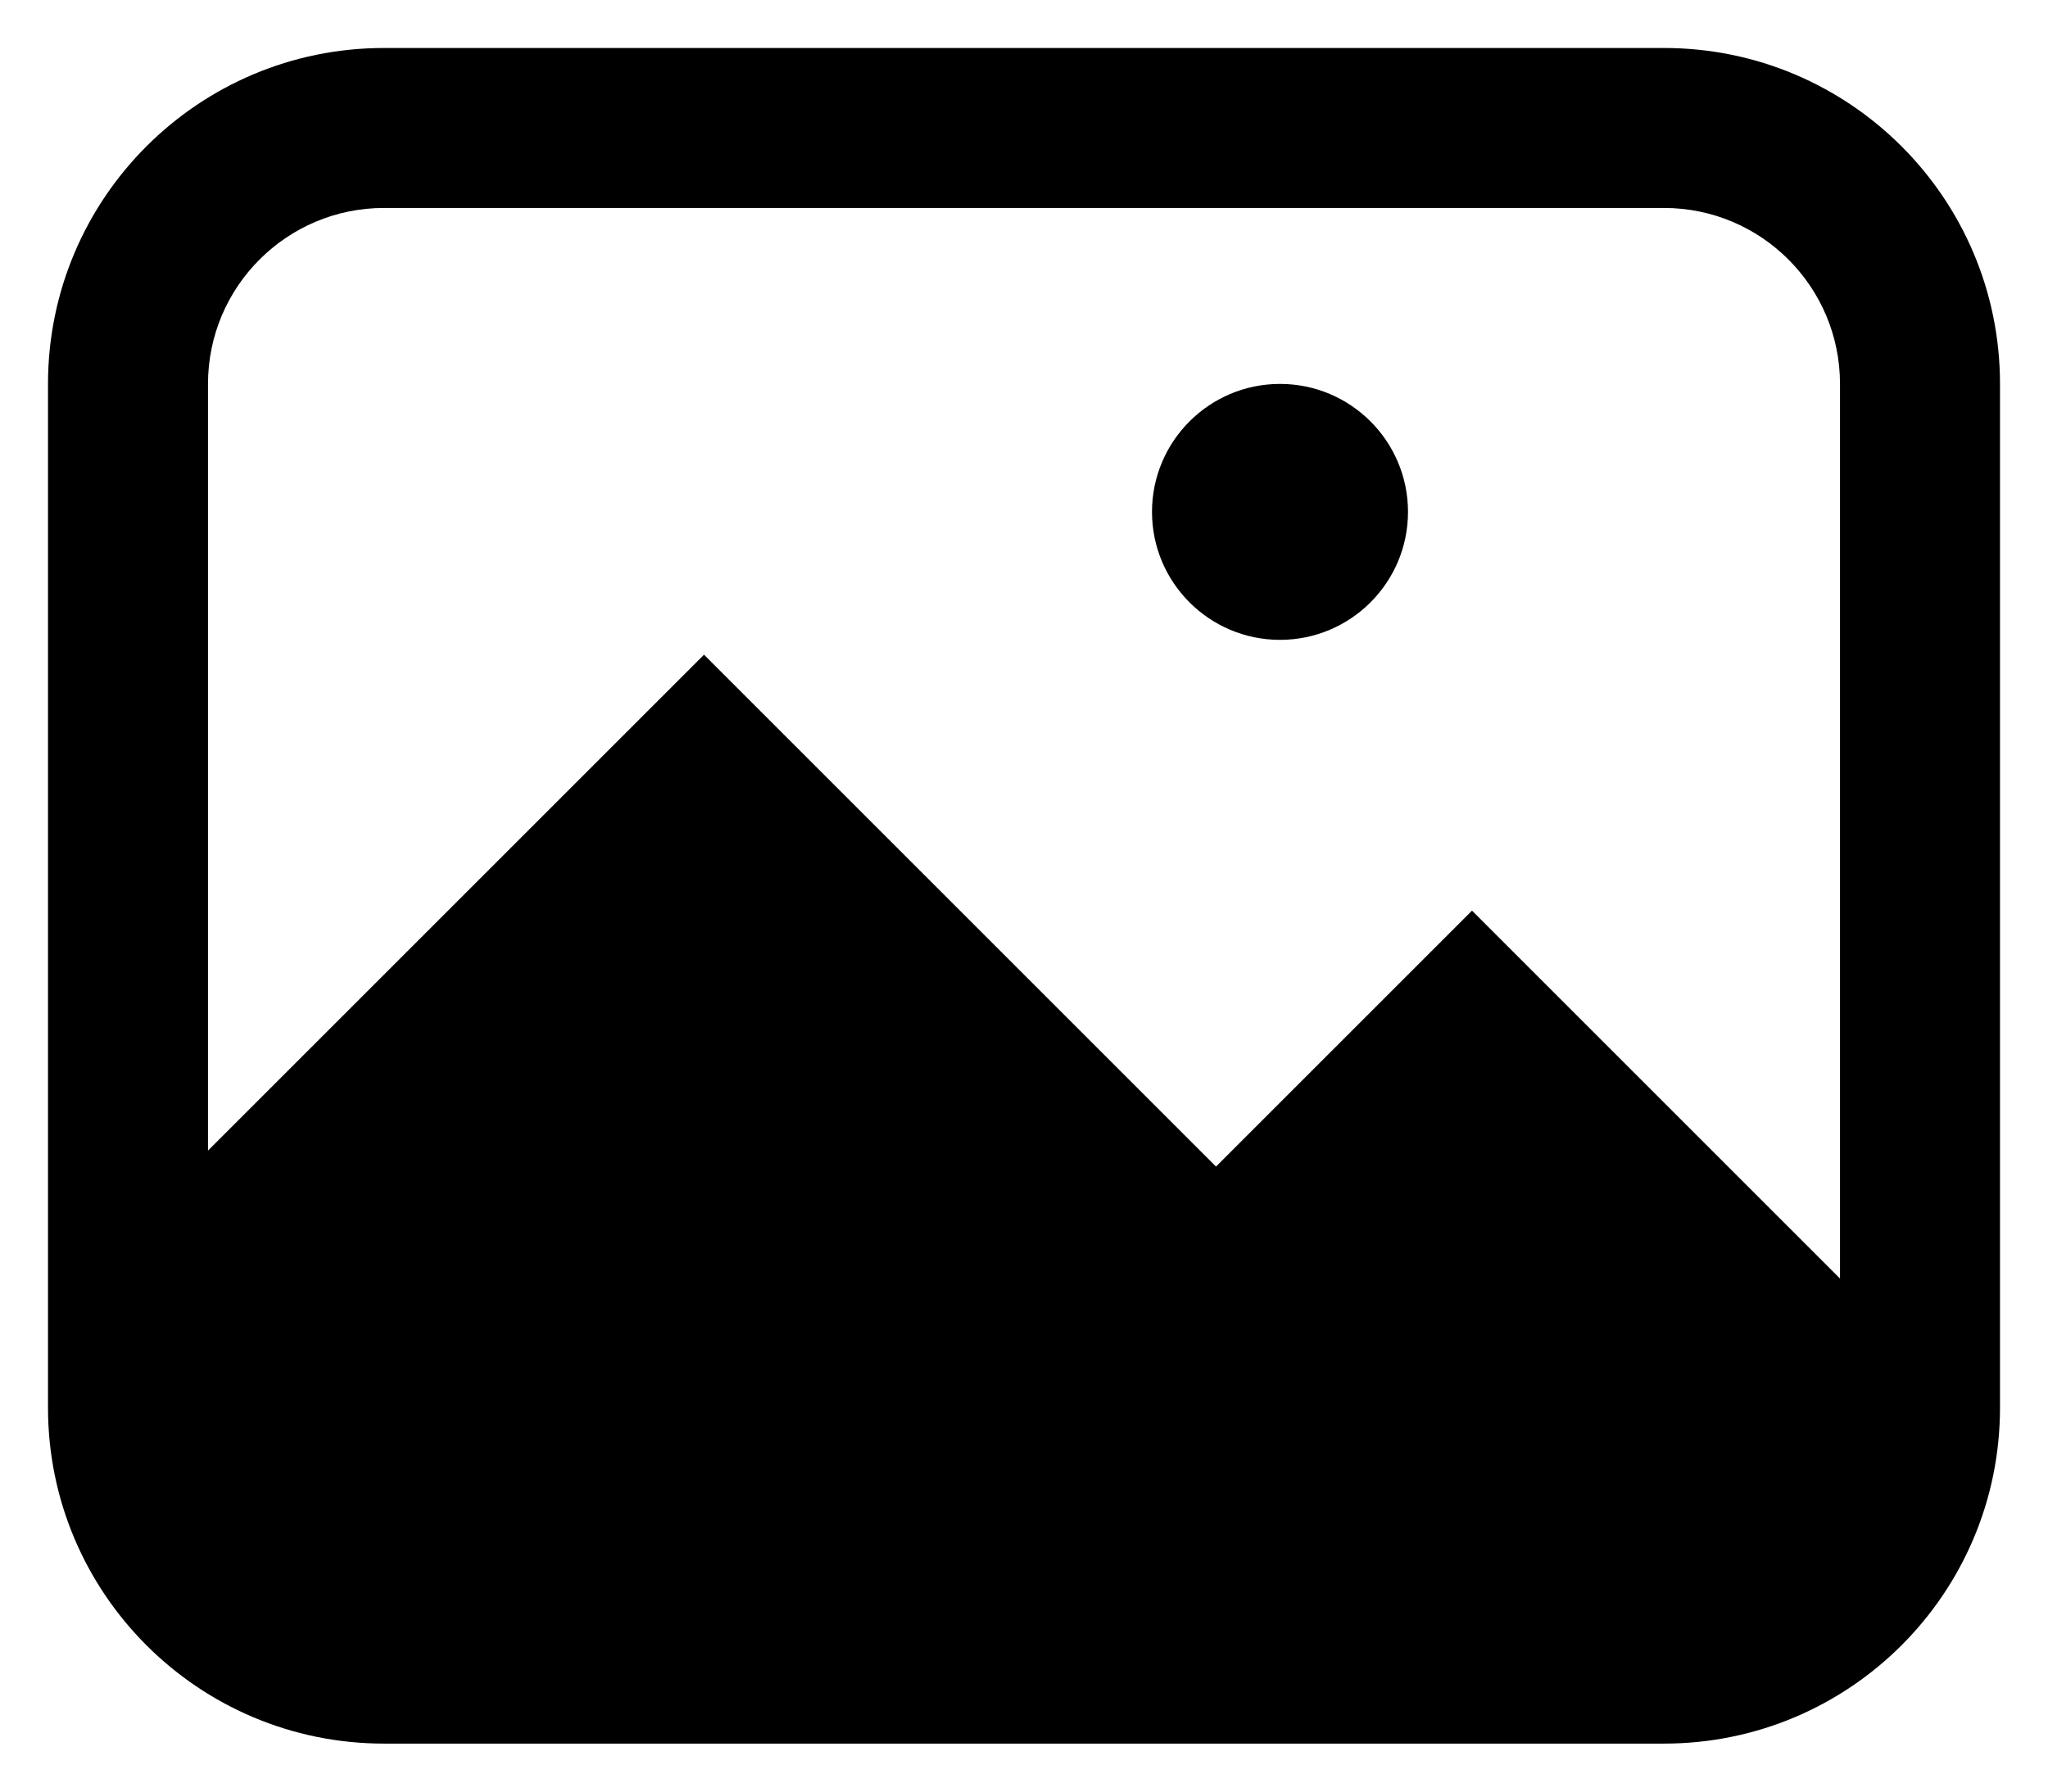
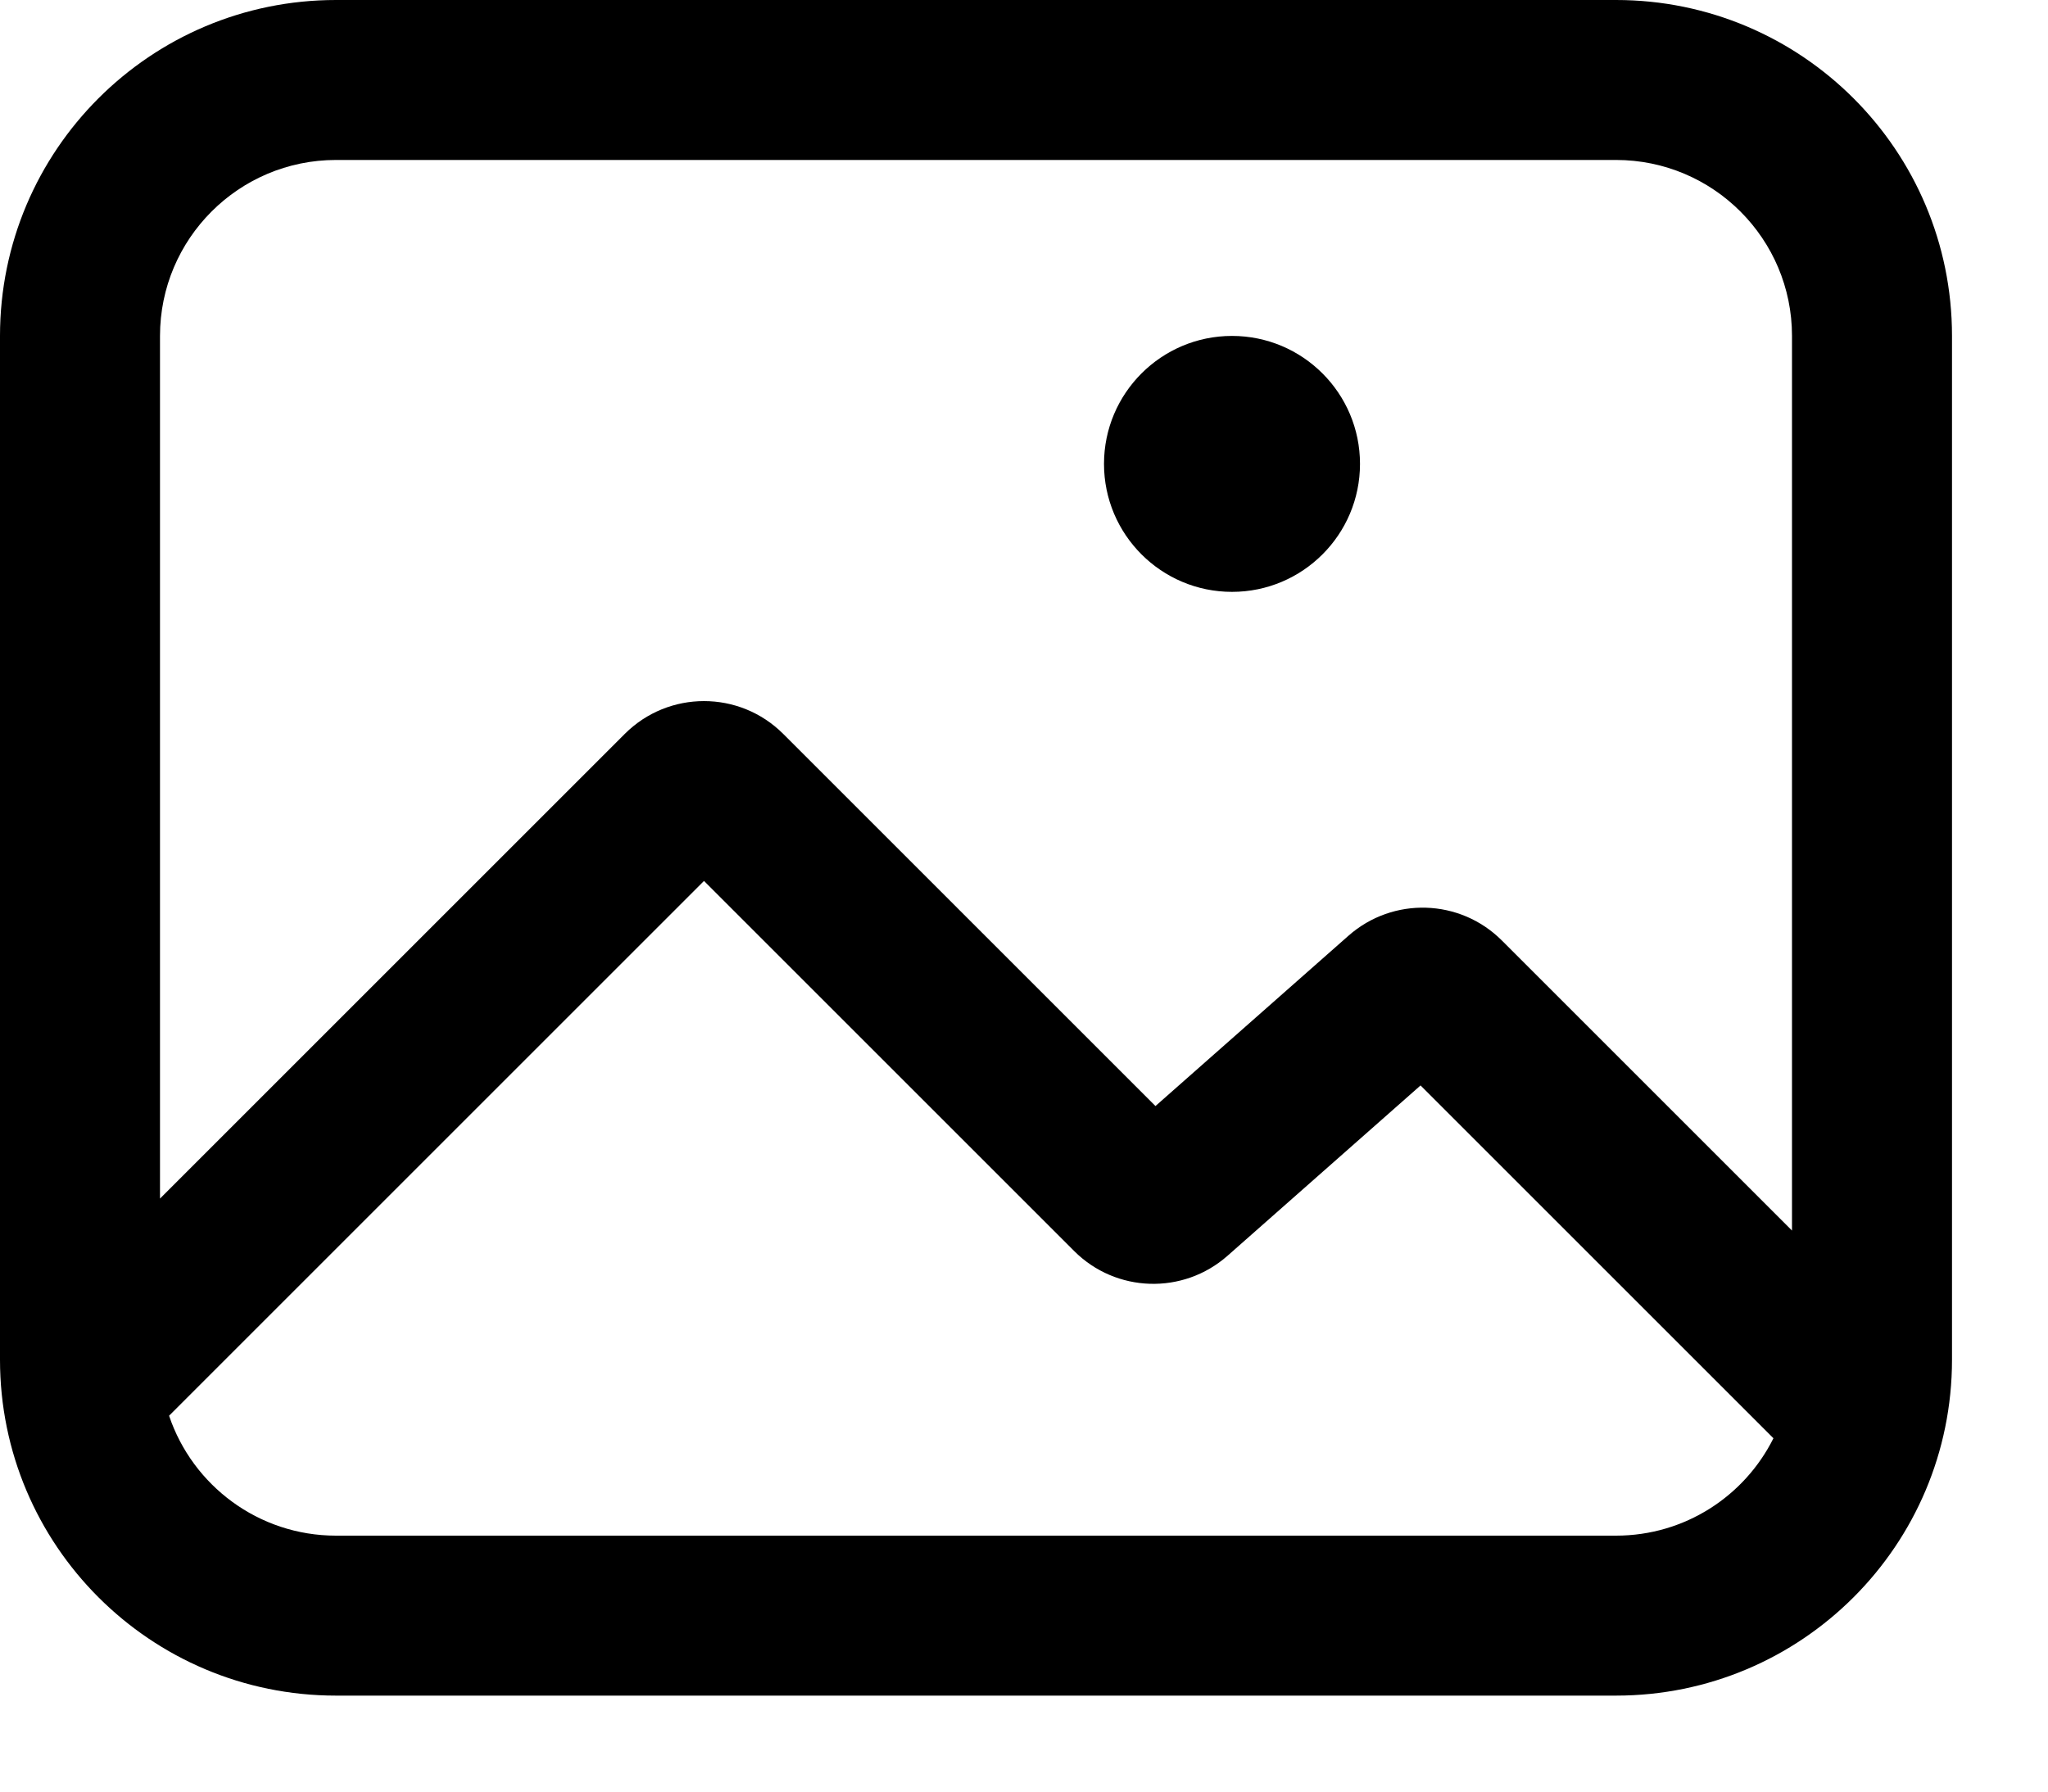
<svg xmlns="http://www.w3.org/2000/svg" width="16" height="14" viewBox="0 0 16 14" fill="none">
-   <path fill-rule="evenodd" clip-rule="evenodd" d="M5.942 5.558L9.5 9.116L11.058 7.558L11.5 7.116L11.942 7.558L14.375 9.991V3C14.375 2.241 13.759 1.625 13 1.625H10.188H3C2.241 1.625 1.625 2.241 1.625 3V4.333V8.991L5.058 5.558L5.5 5.116L5.942 5.558ZM0.375 11C0.375 12.45 1.55 13.625 3 13.625H10.188H13C14.45 13.625 15.625 12.45 15.625 11V3C15.625 1.55 14.45 0.375 13 0.375H10.188H3C1.55 0.375 0.375 1.55 0.375 3V4.333V9.667V11ZM10 5C10.552 5 11 4.552 11 4C11 3.448 10.552 3 10 3C9.448 3 9 3.448 9 4C9 4.552 9.448 5 10 5Z" fill="currentColor" />
+   <path fill-rule="evenodd" clip-rule="evenodd" d="M2.625 12C2.019 12 1.504 11.607 1.321 11.063L5.5 6.884L8.392 9.776C8.719 10.103 9.243 10.119 9.59 9.813L11.098 8.482L13.855 11.239C13.63 11.69 13.164 12 12.625 12L9.812 12H2.625ZM4.881 5.735L1.25 9.366V9.292L1.25 3.958L1.25 2.625C1.25 1.866 1.866 1.25 2.625 1.25L9.812 1.25L12.625 1.25C13.384 1.25 14 1.866 14 2.625V9.616L11.733 7.349C11.406 7.022 10.882 7.006 10.535 7.312L9.027 8.643L6.119 5.735C5.777 5.393 5.223 5.393 4.881 5.735ZM0 10.625C0 12.075 1.175 13.25 2.625 13.25H9.812L12.625 13.25C14.075 13.25 15.25 12.075 15.25 10.625V2.625C15.25 1.175 14.075 0 12.625 0H9.812H2.625C1.175 0 0 1.175 0 2.625V3.958V9.292V10.625ZM9.625 4.625C10.177 4.625 10.625 4.177 10.625 3.625C10.625 3.073 10.177 2.625 9.625 2.625C9.073 2.625 8.625 3.073 8.625 3.625C8.625 4.177 9.073 4.625 9.625 4.625Z" fill="currentColor" />
</svg>
